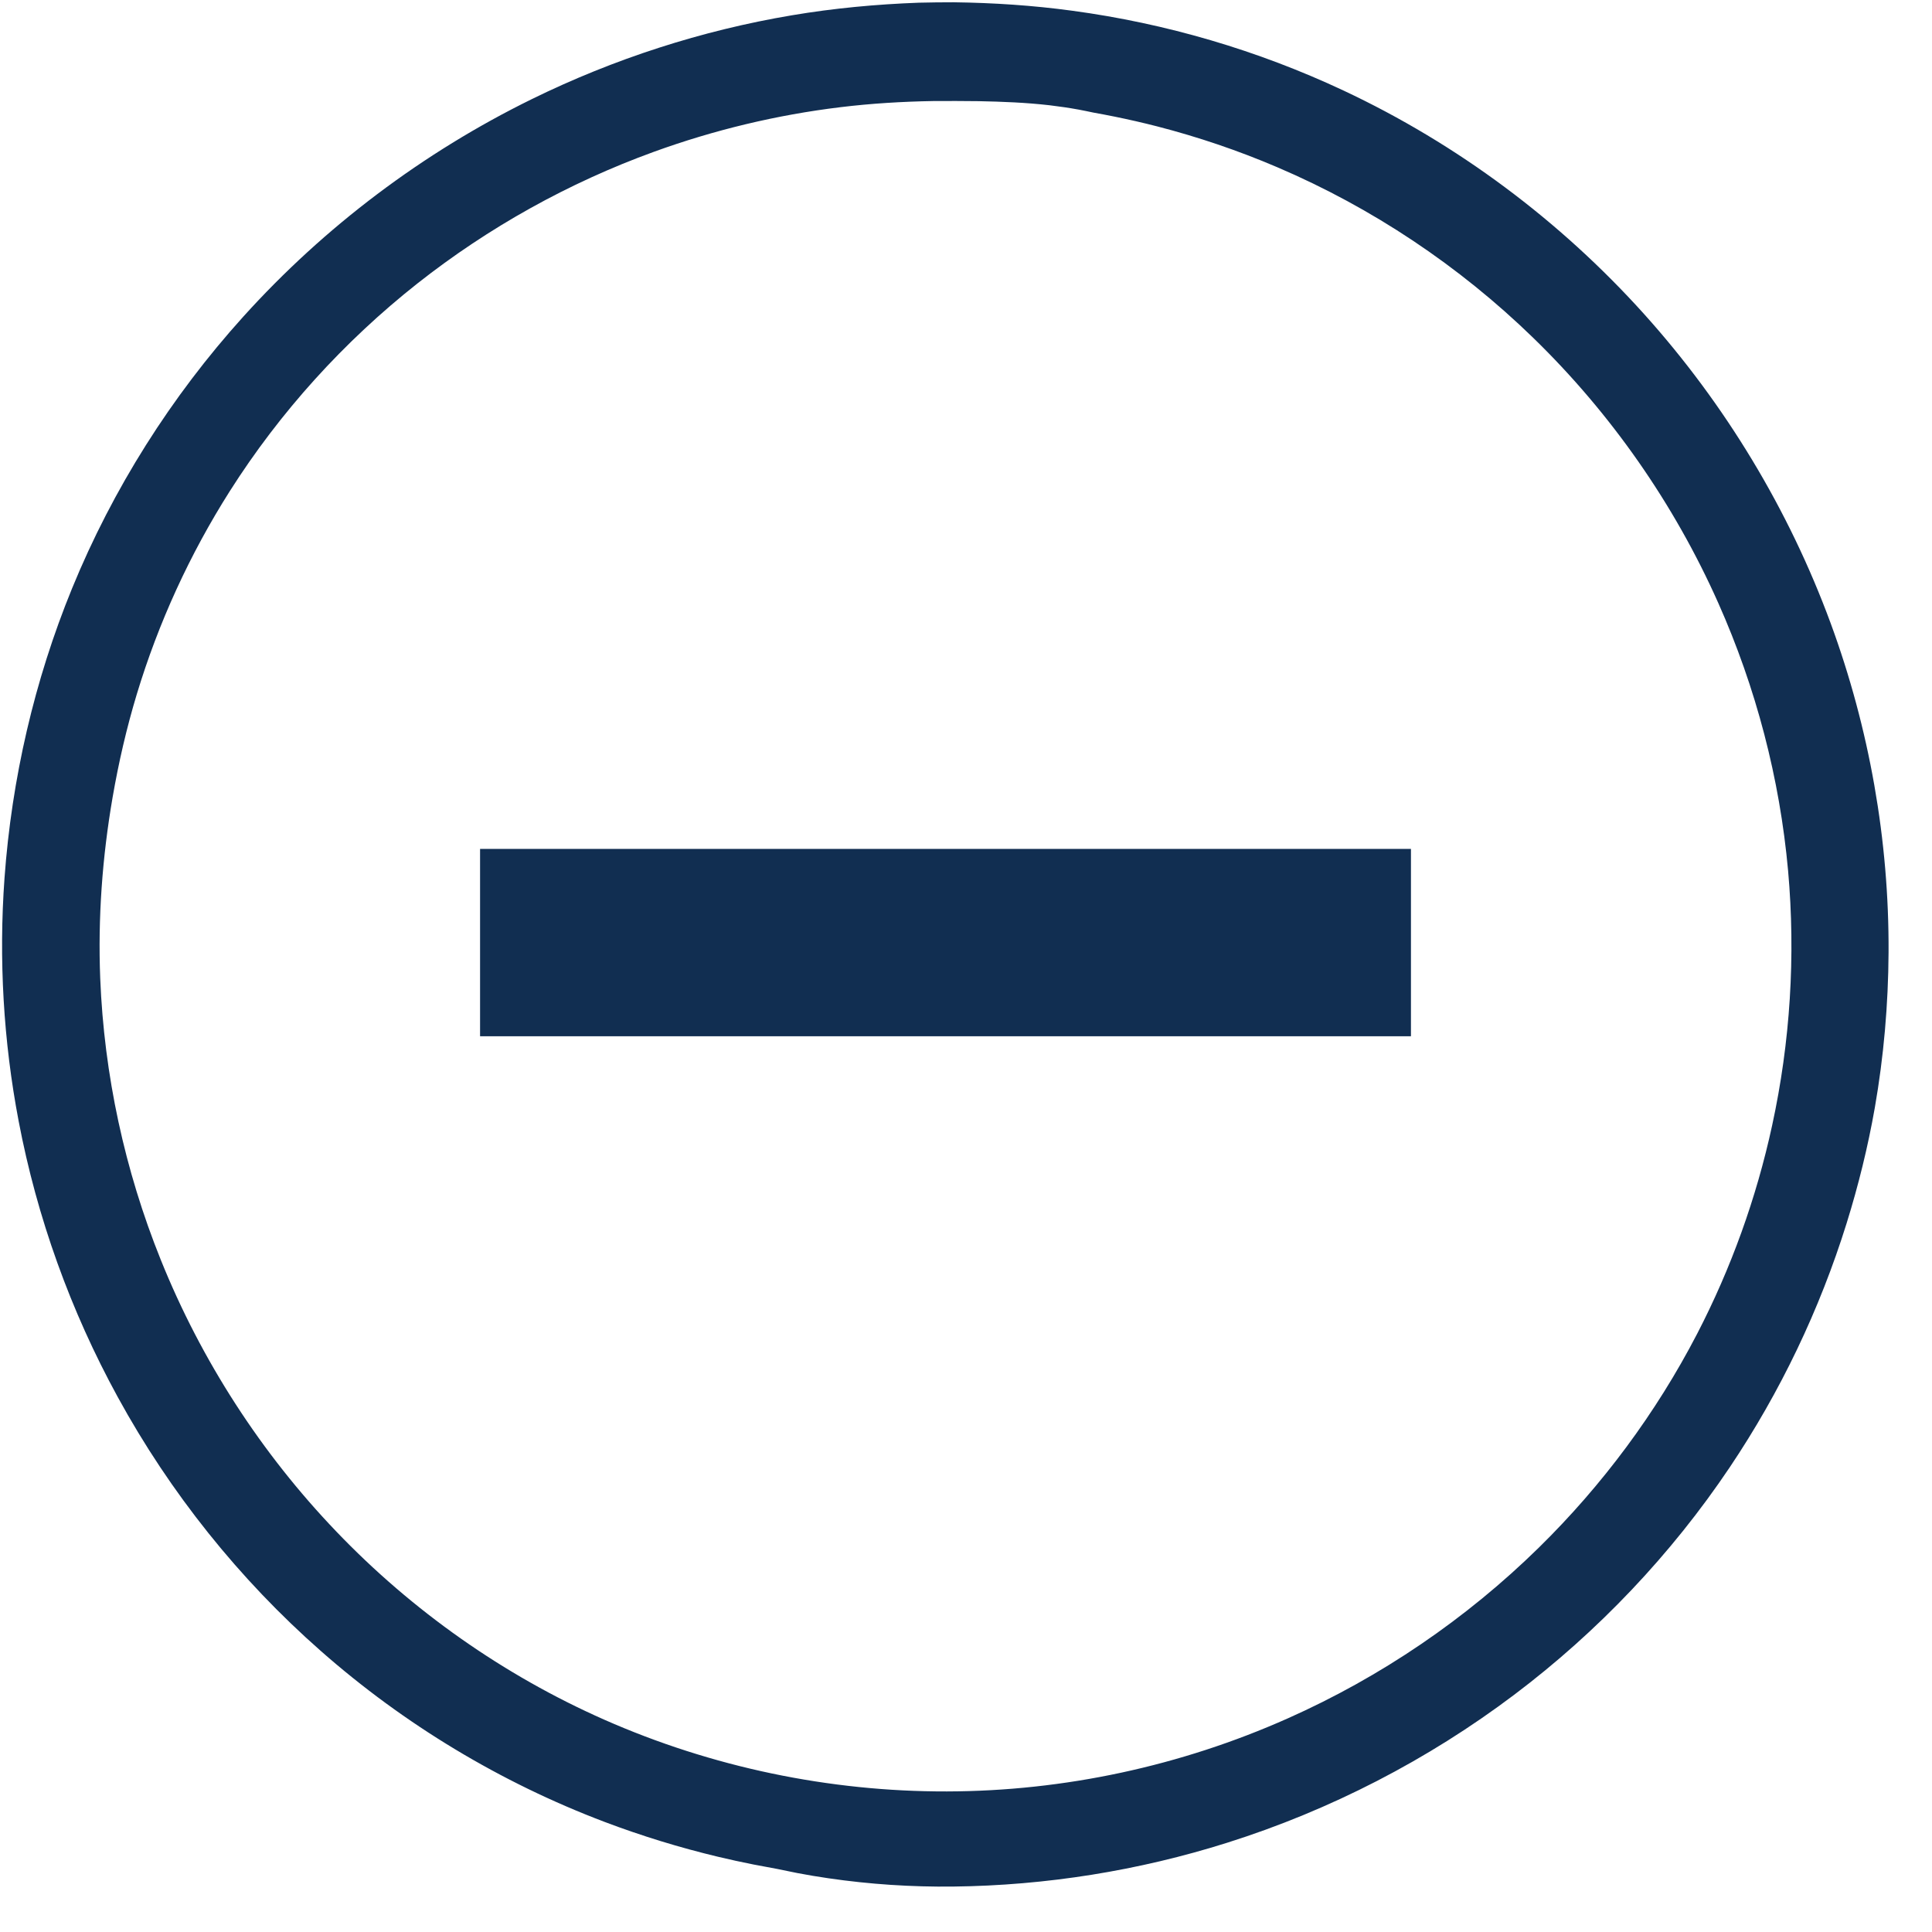
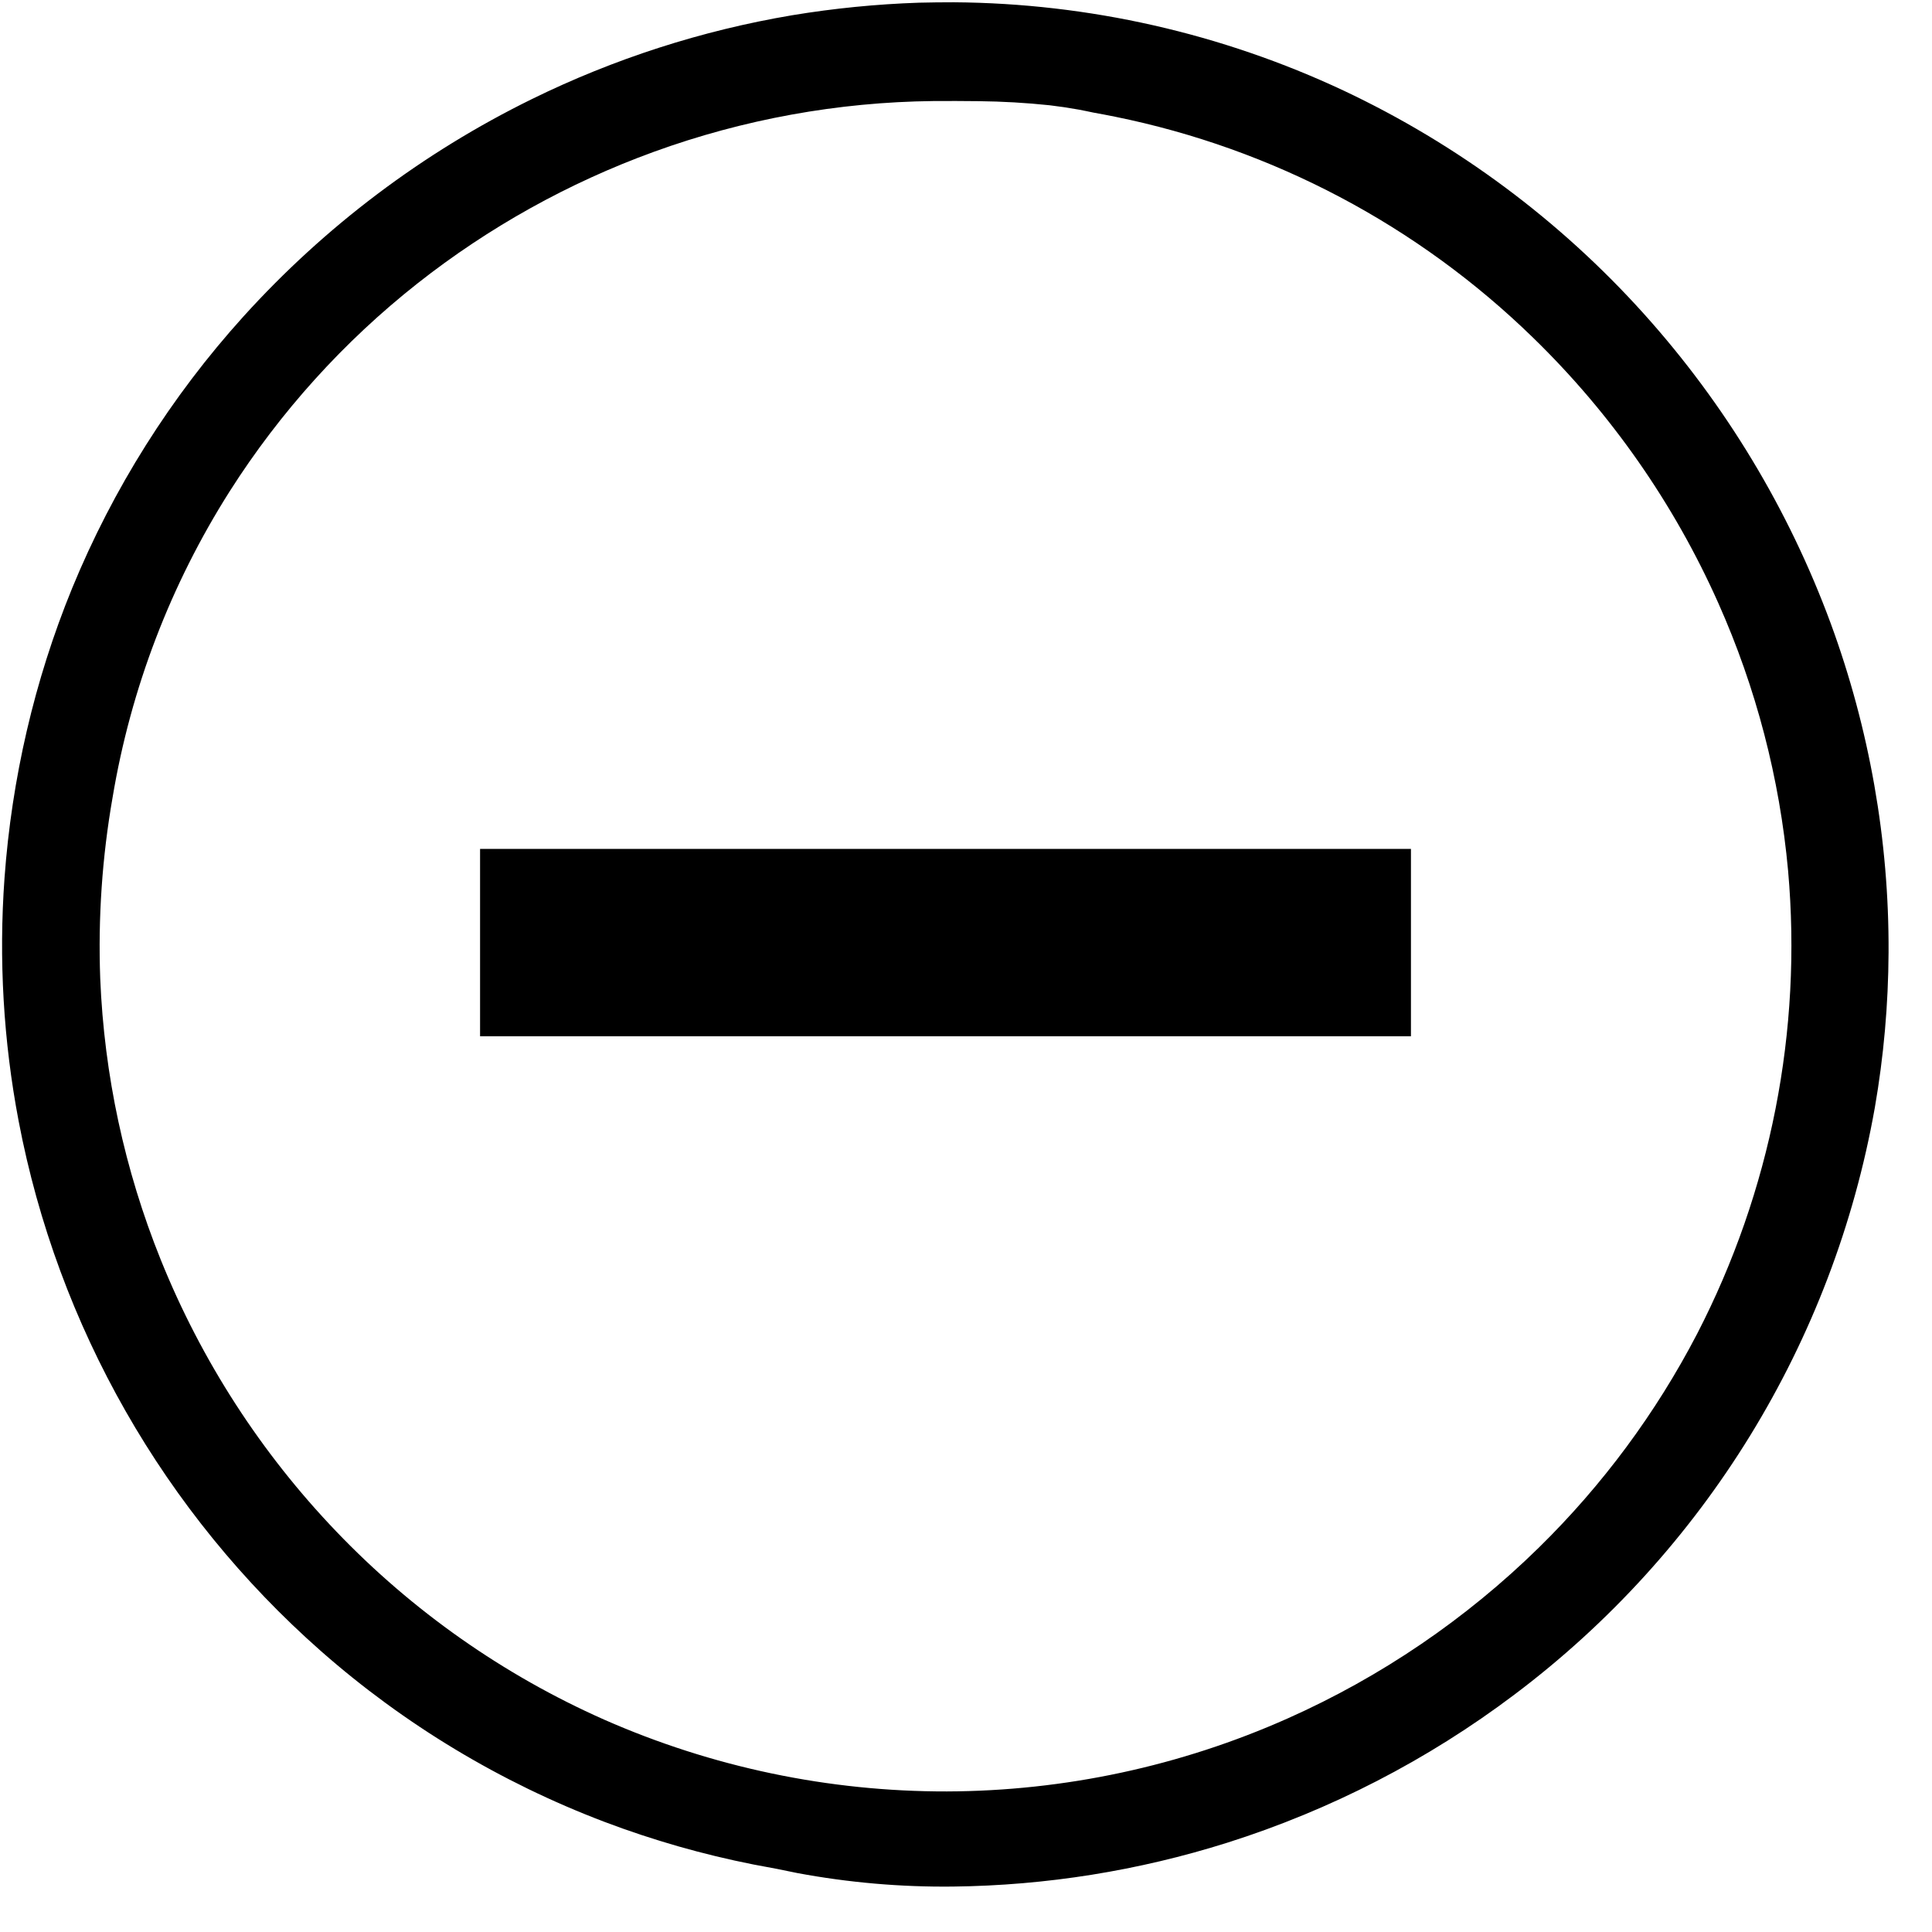
- <svg xmlns="http://www.w3.org/2000/svg" width="100%" height="100%" viewBox="0 0 33 33" version="1.1" xml:space="preserve" style="fill-rule:evenodd;clip-rule:evenodd;stroke-linejoin:round;stroke-miterlimit:1.414;">
-   <g id="Decrease">
-     <rect x="8.2" y="14.5" width="15.9" height="3.2" style="fill:#112e51;fill-rule:nonzero;" />
-     <path d="M16.294,0.039c0.675,0.009 1.349,0.053 2.018,0.144c1.603,0.216 3.171,0.676 4.635,1.363c1.946,0.913 3.699,2.222 5.136,3.819c1.384,1.539 2.472,3.34 3.187,5.283c0.66,1.796 0.998,3.707 0.988,5.621c-0.005,0.888 -0.082,1.778 -0.235,2.653c-0.117,0.666 -0.28,1.325 -0.481,1.971c-0.46,1.476 -1.133,2.883 -1.995,4.167c-1,1.49 -2.252,2.809 -3.685,3.889c-1.475,1.112 -3.139,1.97 -4.9,2.526c-1.513,0.478 -3.096,0.731 -4.683,0.749c-0.712,0.008 -1.425,-0.039 -2.13,-0.142c-0.178,-0.026 -0.354,-0.055 -0.531,-0.089c-0.114,-0.022 -0.228,-0.048 -0.342,-0.07c-0.135,-0.027 -0.271,-0.049 -0.406,-0.076c-0.202,-0.04 -0.404,-0.084 -0.605,-0.132c-0.657,-0.157 -1.305,-0.356 -1.937,-0.595c-1.775,-0.672 -3.424,-1.666 -4.848,-2.92c-1.397,-1.229 -2.575,-2.704 -3.468,-4.336c-0.806,-1.471 -1.381,-3.069 -1.694,-4.717c-0.26,-1.365 -0.341,-2.763 -0.241,-4.149c0.123,-1.696 0.51,-3.374 1.154,-4.948c0.697,-1.702 1.693,-3.278 2.926,-4.643c1.387,-1.536 3.069,-2.802 4.927,-3.714c1.402,-0.688 2.903,-1.173 4.443,-1.432c0.717,-0.121 1.44,-0.188 2.167,-0.215c0.2,-0.005 0.4,-0.007 0.6,-0.007Zm-0.354,1.687c-0.53,0.009 -1.059,0.041 -1.586,0.105c-1.087,0.132 -2.158,0.389 -3.188,0.763c-1.453,0.528 -2.82,1.289 -4.034,2.246c-1.258,0.993 -2.349,2.197 -3.208,3.551c-0.683,1.077 -1.218,2.245 -1.587,3.465c-0.175,0.579 -0.311,1.169 -0.414,1.765c-0.176,1.021 -0.252,2.056 -0.211,3.092c0.066,1.646 0.418,3.277 1.034,4.805c0.692,1.72 1.716,3.304 2.999,4.642c1.297,1.355 2.857,2.453 4.573,3.212c1.838,0.812 3.846,1.232 5.855,1.227c2.003,-0.004 3.997,-0.434 5.826,-1.249c1.588,-0.707 3.046,-1.699 4.286,-2.916c1.085,-1.065 2.002,-2.3 2.702,-3.649c0.582,-1.123 1.014,-2.324 1.282,-3.56c0.31,-1.426 0.403,-2.898 0.273,-4.352c-0.142,-1.576 -0.548,-3.126 -1.192,-4.572c-0.754,-1.694 -1.833,-3.24 -3.163,-4.532c-1.263,-1.227 -2.749,-2.22 -4.369,-2.912c-0.666,-0.285 -1.354,-0.518 -2.056,-0.699c-0.238,-0.061 -0.478,-0.116 -0.719,-0.165c-0.183,-0.038 -0.184,-0.035 -0.367,-0.07c-0.084,-0.017 -0.167,-0.036 -0.252,-0.051c-0.164,-0.03 -0.329,-0.054 -0.496,-0.074c-0.402,-0.046 -0.807,-0.062 -1.213,-0.07c-0.258,-0.003 -0.517,-0.004 -0.775,-0.002Z" style="fill:#112e51;" />
+ <svg xmlns="http://www.w3.org/2000/svg" viewBox="0 0 33 33" fill-rule="evenodd" clip-rule="evenodd" stroke-linejoin="round" stroke-miterlimit="1.414">
+   <g fill="currentColor" fill-rule="nonzero">
+     <path d="M8.2 14.5h15.9v3.2H8.2z" />
+     <path d="M16.294.039a15.935 15.935 0 0 1 6.653 1.507 16.175 16.175 0 0 1 5.136 3.819 16.383 16.383 0 0 1 3.187 5.283c.66 1.796.998 3.707.988 5.621a15.943 15.943 0 0 1-.235 2.653 16.054 16.054 0 0 1-6.161 10.027 16.32 16.32 0 0 1-4.9 2.526 16.179 16.179 0 0 1-4.683.749 13.679 13.679 0 0 1-2.661-.231c-.114-.022-.228-.048-.342-.07-.135-.027-.271-.049-.406-.076a15.92 15.92 0 0 1-2.542-.727A15.836 15.836 0 0 1 5.48 28.2a16.083 16.083 0 0 1-5.162-9.053 16.033 16.033 0 0 1-.241-4.149c.123-1.696.51-3.374 1.154-4.948a15.976 15.976 0 0 1 2.926-4.643 16.378 16.378 0 0 1 4.927-3.714A16.203 16.203 0 0 1 13.527.261a16.74 16.74 0 0 1 2.167-.215c.2-.005.4-.007.6-.007zm-.354 1.687a14.453 14.453 0 0 0-4.774.868A14.562 14.562 0 0 0 7.132 4.84a14.288 14.288 0 0 0-3.208 3.551 14.097 14.097 0 0 0-2.001 5.23 14.76 14.76 0 0 0-.211 3.092 14.42 14.42 0 0 0 1.034 4.805 14.6 14.6 0 0 0 2.999 4.642 14.425 14.425 0 0 0 4.573 3.212 14.448 14.448 0 0 0 5.855 1.227 14.423 14.423 0 0 0 5.826-1.249 14.624 14.624 0 0 0 4.286-2.916 14.454 14.454 0 0 0 2.702-3.649 14.458 14.458 0 0 0 1.555-7.912 14.447 14.447 0 0 0-1.192-4.572 14.626 14.626 0 0 0-3.163-4.532 14.304 14.304 0 0 0-7.144-3.776c-.183-.038-.184-.035-.367-.07-.084-.017-.167-.036-.252-.051a8.115 8.115 0 0 0-.496-.074 12.9 12.9 0 0 0-1.213-.07 40.043 40.043 0 0 0-.775-.002z" />
  </g>
</svg>
